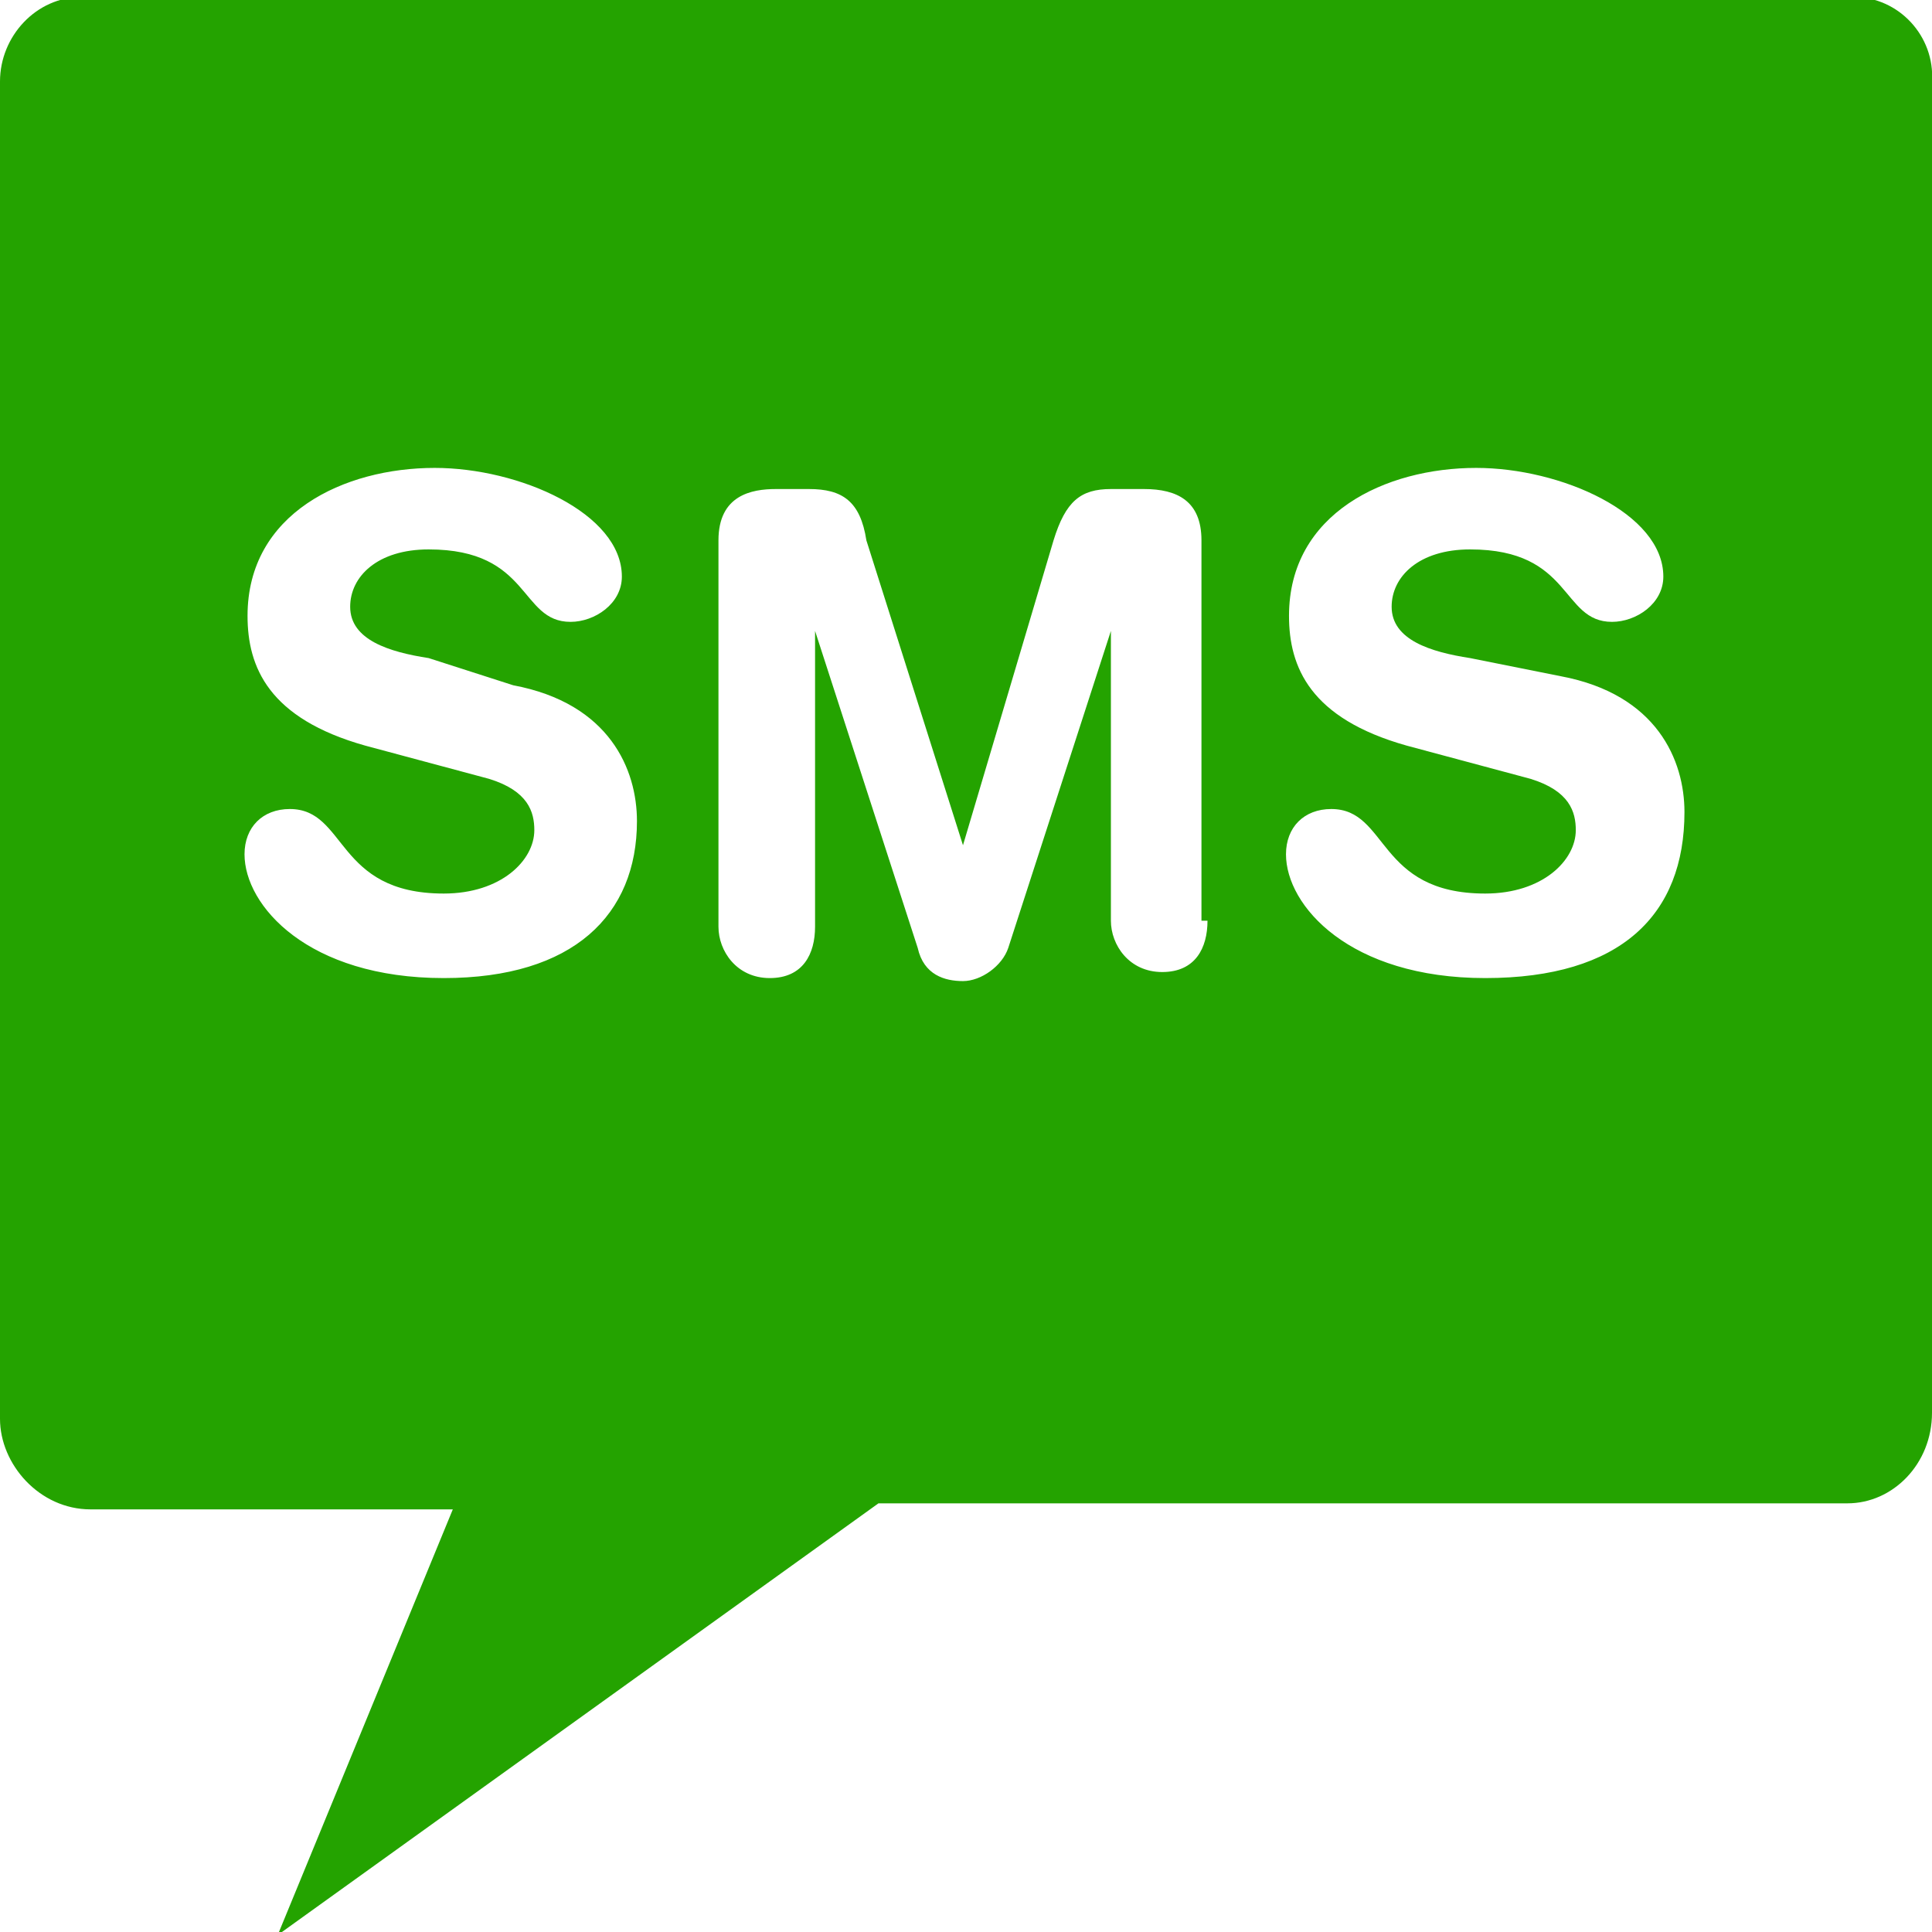
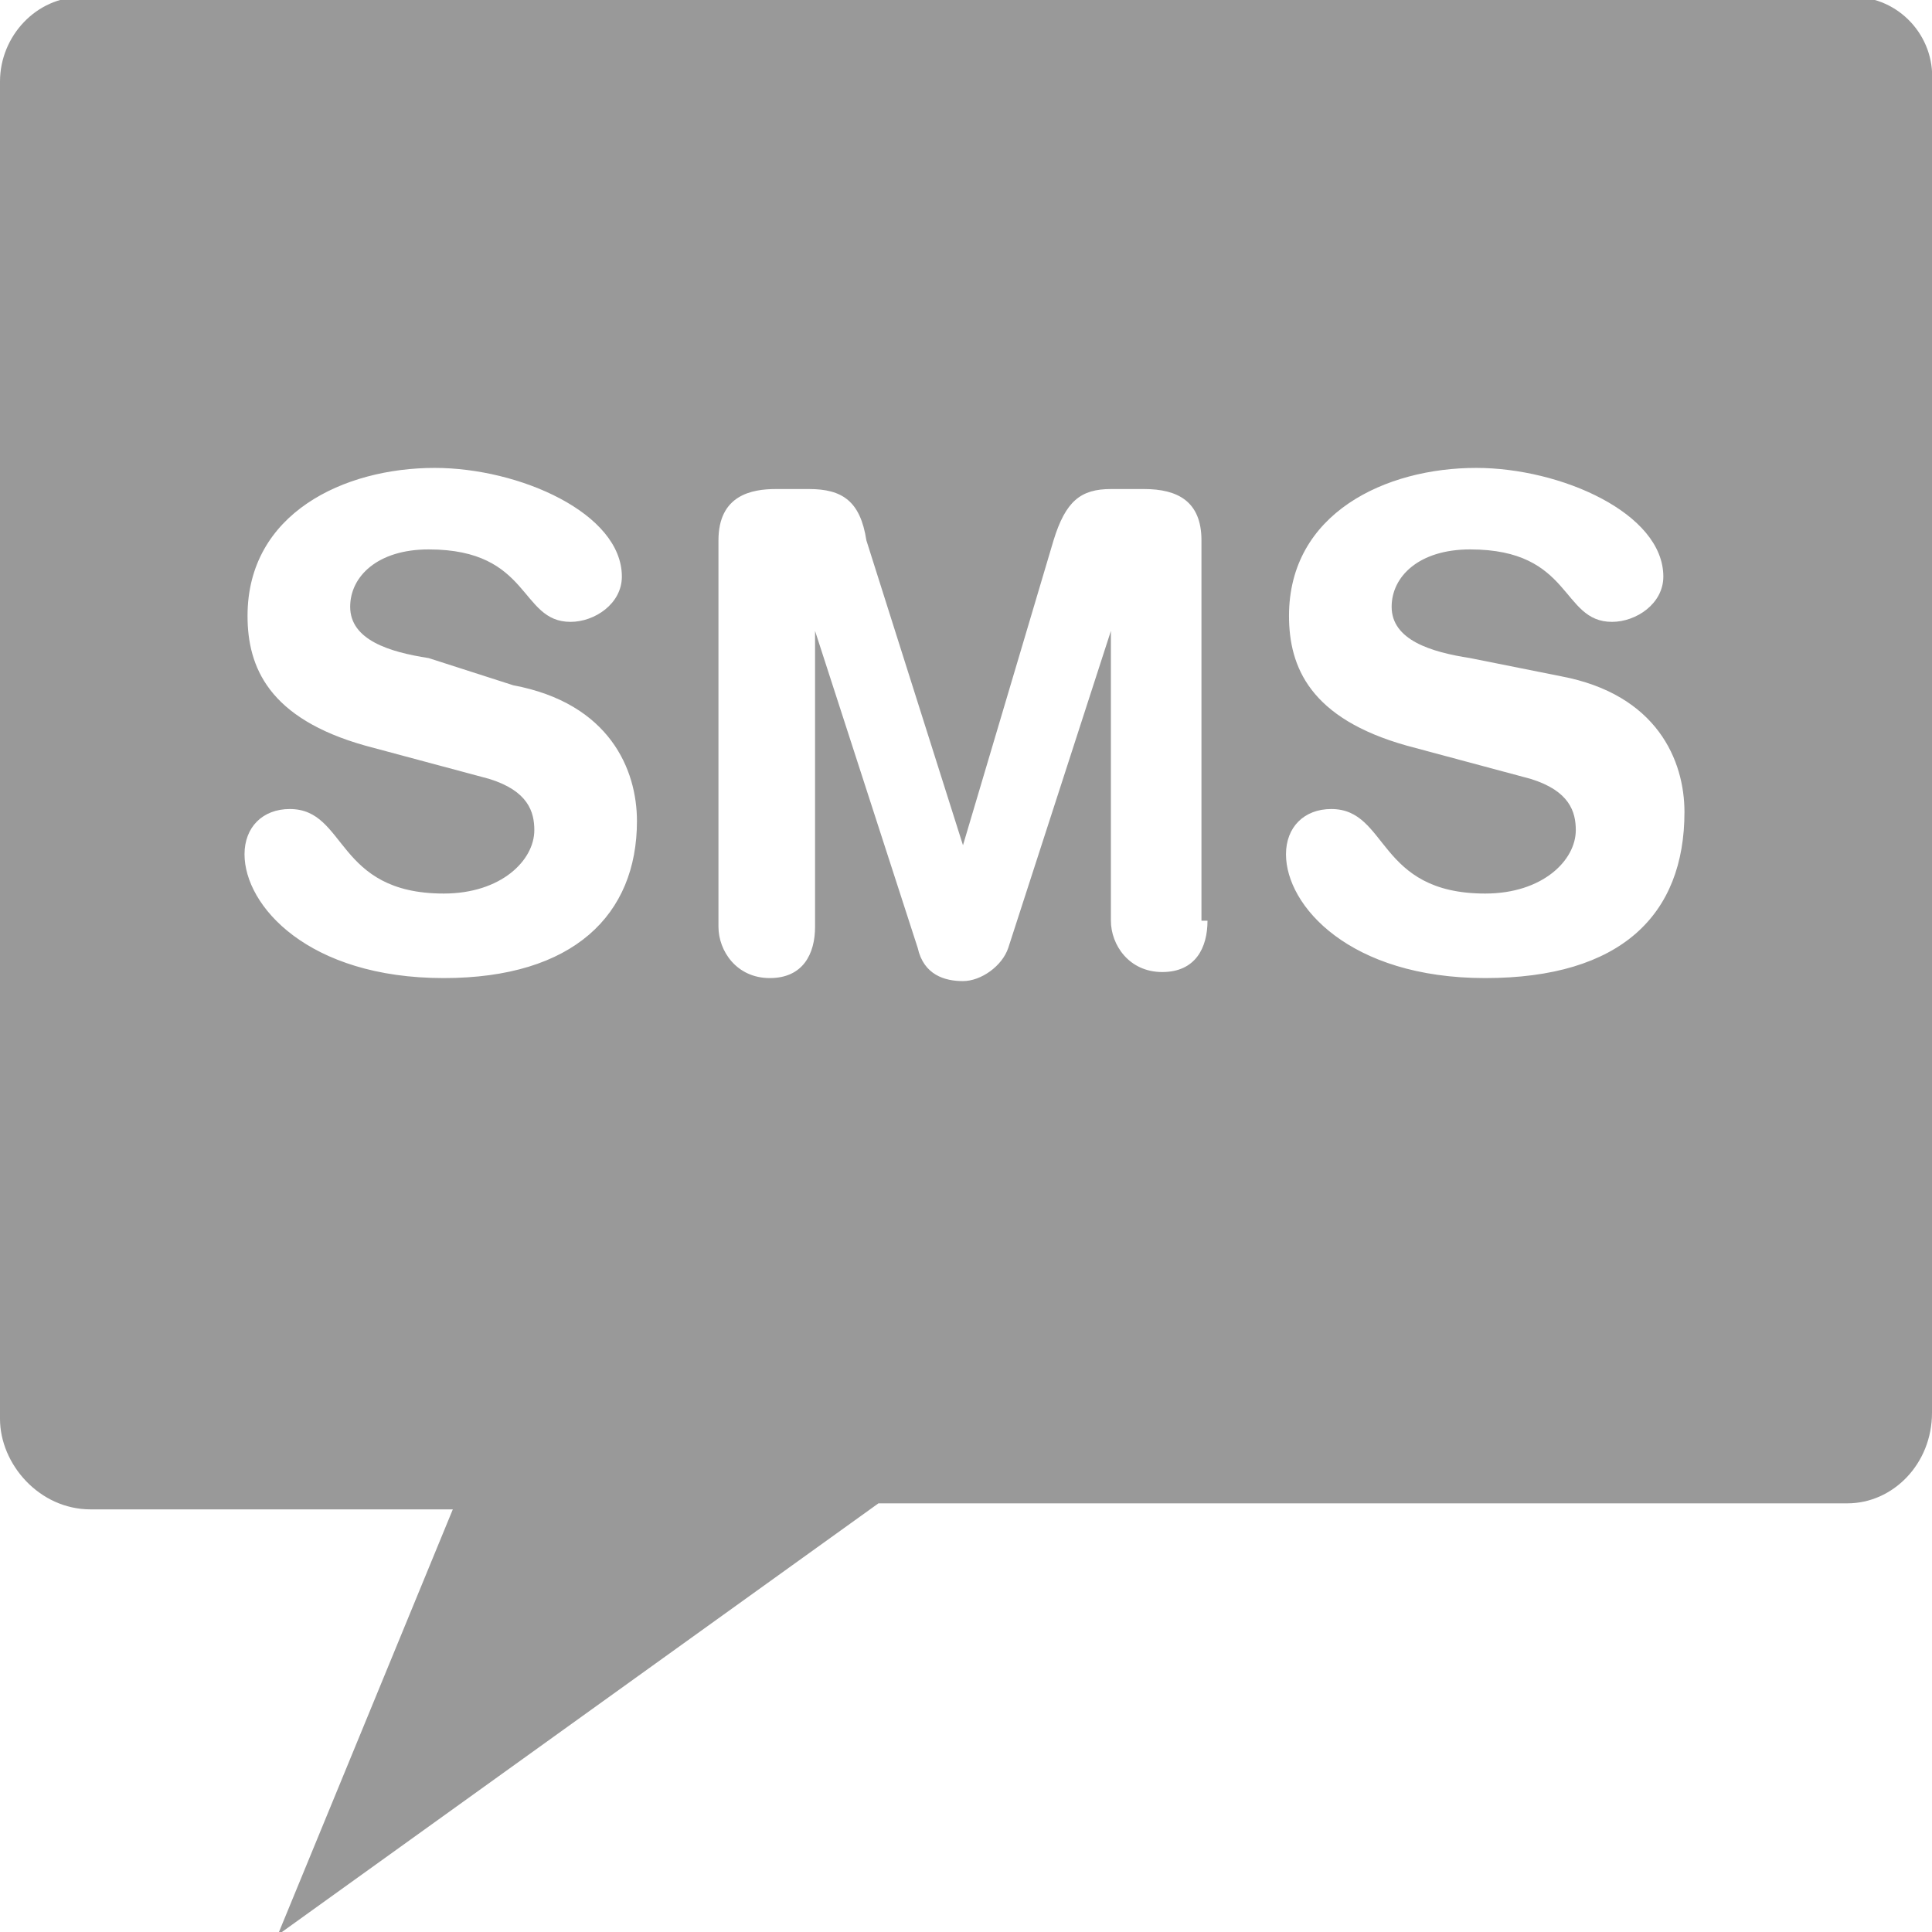
- <svg xmlns="http://www.w3.org/2000/svg" version="1.1" id="Layer_1" x="0px" y="0px" width="64px" height="64px" viewBox="0 0 64 64" style="enable-background:new 0 0 64 64;" xml:space="preserve">
+ <svg xmlns="http://www.w3.org/2000/svg" version="1.1" id="Layer_1" x="0px" y="0px" viewBox="0 0 64 64" style="enable-background:new 0 0 64 64;" xml:space="preserve">
  <style type="text/css">
	.st0{display:none;}
	.st1{display:inline;fill:#333333;}
- 	.st2{fill:#24A300;}
+ 	.st2{fill:#999999;}
</style>
  <g id="Layer_1_1_">
</g>
  <g id="Layer_5" class="st0">
    <rect x="-1248.4" y="-476.6" class="st1" width="3016" height="1758" />
  </g>
  <g id="Layer_4">
</g>
  <g id="Layer_3">
</g>
-   <path class="st2" d="M61.4-0.1H2.7C1.2-0.1,0,1.2,0,2.7V47c0,1.5,1.3,3,3,3h12L9.2,64.1l19.9-14.3h32.1c1.5,0,2.8-1.3,2.8-3V2.7  C64.1,1.2,62.9-0.1,61.4-0.1z M14.7,32.4c-4.5,0-6.6-2.4-6.6-4.1c0-0.9,0.6-1.5,1.5-1.5c1.9,0,1.5,2.8,5.1,2.8c1.9,0,3-1.1,3-2.1  c0-0.6-0.2-1.3-1.5-1.7l-4.1-1.1c-3.2-0.9-3.9-2.6-3.9-4.3c0-3.4,3.2-4.9,6.2-4.9c2.8,0,6.2,1.5,6.2,3.6c0,0.9-0.9,1.5-1.7,1.5  c-1.7,0-1.3-2.4-4.7-2.4c-1.7,0-2.6,0.9-2.6,1.9c0,1.1,1.3,1.5,2.6,1.7l2.8,0.9c3.2,0.6,4.1,2.8,4.1,4.5  C21.1,30.3,19,32.4,14.7,32.4z M40,30.5c0,0.9-0.4,1.7-1.5,1.7s-1.7-0.9-1.7-1.7v-9.6l0,0l-3.4,10.5c-0.2,0.6-0.9,1.1-1.5,1.1  c-0.6,0-1.3-0.2-1.5-1.1l-3.4-10.5l0,0v9.8c0,0.9-0.4,1.7-1.5,1.7c-1.1,0-1.7-0.9-1.7-1.7V17.9c0-1.5,1.1-1.7,1.9-1.7h1.1  c1.1,0,1.7,0.4,1.9,1.7l3.2,10.1l0,0l3-10.1c0.4-1.3,0.9-1.7,1.9-1.7h1.1c1.1,0,1.9,0.4,1.9,1.7v12.6H40z M49.2,32.4  c-4.5,0-6.6-2.4-6.6-4.1c0-0.9,0.6-1.5,1.5-1.5c1.9,0,1.5,2.8,5.1,2.8c1.9,0,3-1.1,3-2.1c0-0.6-0.2-1.3-1.5-1.7l-4.1-1.1  c-3.2-0.9-3.9-2.6-3.9-4.3c0-3.4,3.2-4.9,6.2-4.9c2.8,0,6.2,1.5,6.2,3.6c0,0.9-0.9,1.5-1.7,1.5c-1.7,0-1.3-2.4-4.7-2.4  c-1.7,0-2.6,0.9-2.6,1.9c0,1.1,1.3,1.5,2.6,1.7l3,0.6c3.2,0.6,4.1,2.8,4.1,4.5C55.8,30.3,53.7,32.4,49.2,32.4z" />
+   <path class="st2" d="M61.4-0.1H2.7C1.2-0.1,0,1.2,0,2.7V47c0,1.5,1.3,3,3,3h12L9.2,64.1l19.9-14.3h32.1c1.5,0,2.8-1.3,2.8-3V2.7  C64.1,1.2,62.9-0.1,61.4-0.1z M14.7,32.4c-4.5,0-6.6-2.4-6.6-4.1c0-0.9,0.6-1.5,1.5-1.5c1.9,0,1.5,2.8,5.1,2.8c1.9,0,3-1.1,3-2.1  c0-0.6-0.2-1.3-1.5-1.7l-4.1-1.1c-3.2-0.9-3.9-2.6-3.9-4.3c0-3.4,3.2-4.9,6.2-4.9c2.8,0,6.2,1.5,6.2,3.6c0,0.9-0.9,1.5-1.7,1.5  c-1.7,0-1.3-2.4-4.7-2.4c-1.7,0-2.6,0.9-2.6,1.9c0,1.1,1.3,1.5,2.6,1.7l2.8,0.9c3.2,0.6,4.1,2.8,4.1,4.5  C21.1,30.3,19,32.4,14.7,32.4z M40,30.5c0,0.9-0.4,1.7-1.5,1.7s-1.7-0.9-1.7-1.7v-9.6l0,0l-3.4,10.5c-0.2,0.6-0.9,1.1-1.5,1.1  c-0.6,0-1.3-0.2-1.5-1.1L27,20.9l0,0v9.8c0,0.9-0.4,1.7-1.5,1.7s-1.7-0.9-1.7-1.7V17.9c0-1.5,1.1-1.7,1.9-1.7h1.1  c1.1,0,1.7,0.4,1.9,1.7L31.9,28l0,0l3-10.1c0.4-1.3,0.9-1.7,1.9-1.7h1.1c1.1,0,1.9,0.4,1.9,1.7v12.6H40z M49.2,32.4  c-4.5,0-6.6-2.4-6.6-4.1c0-0.9,0.6-1.5,1.5-1.5c1.9,0,1.5,2.8,5.1,2.8c1.9,0,3-1.1,3-2.1c0-0.6-0.2-1.3-1.5-1.7l-4.1-1.1  c-3.2-0.9-3.9-2.6-3.9-4.3c0-3.4,3.2-4.9,6.2-4.9c2.8,0,6.2,1.5,6.2,3.6c0,0.9-0.9,1.5-1.7,1.5c-1.7,0-1.3-2.4-4.7-2.4  c-1.7,0-2.6,0.9-2.6,1.9c0,1.1,1.3,1.5,2.6,1.7l3,0.6c3.2,0.6,4.1,2.8,4.1,4.5C55.8,30.3,53.7,32.4,49.2,32.4z" />
</svg>
